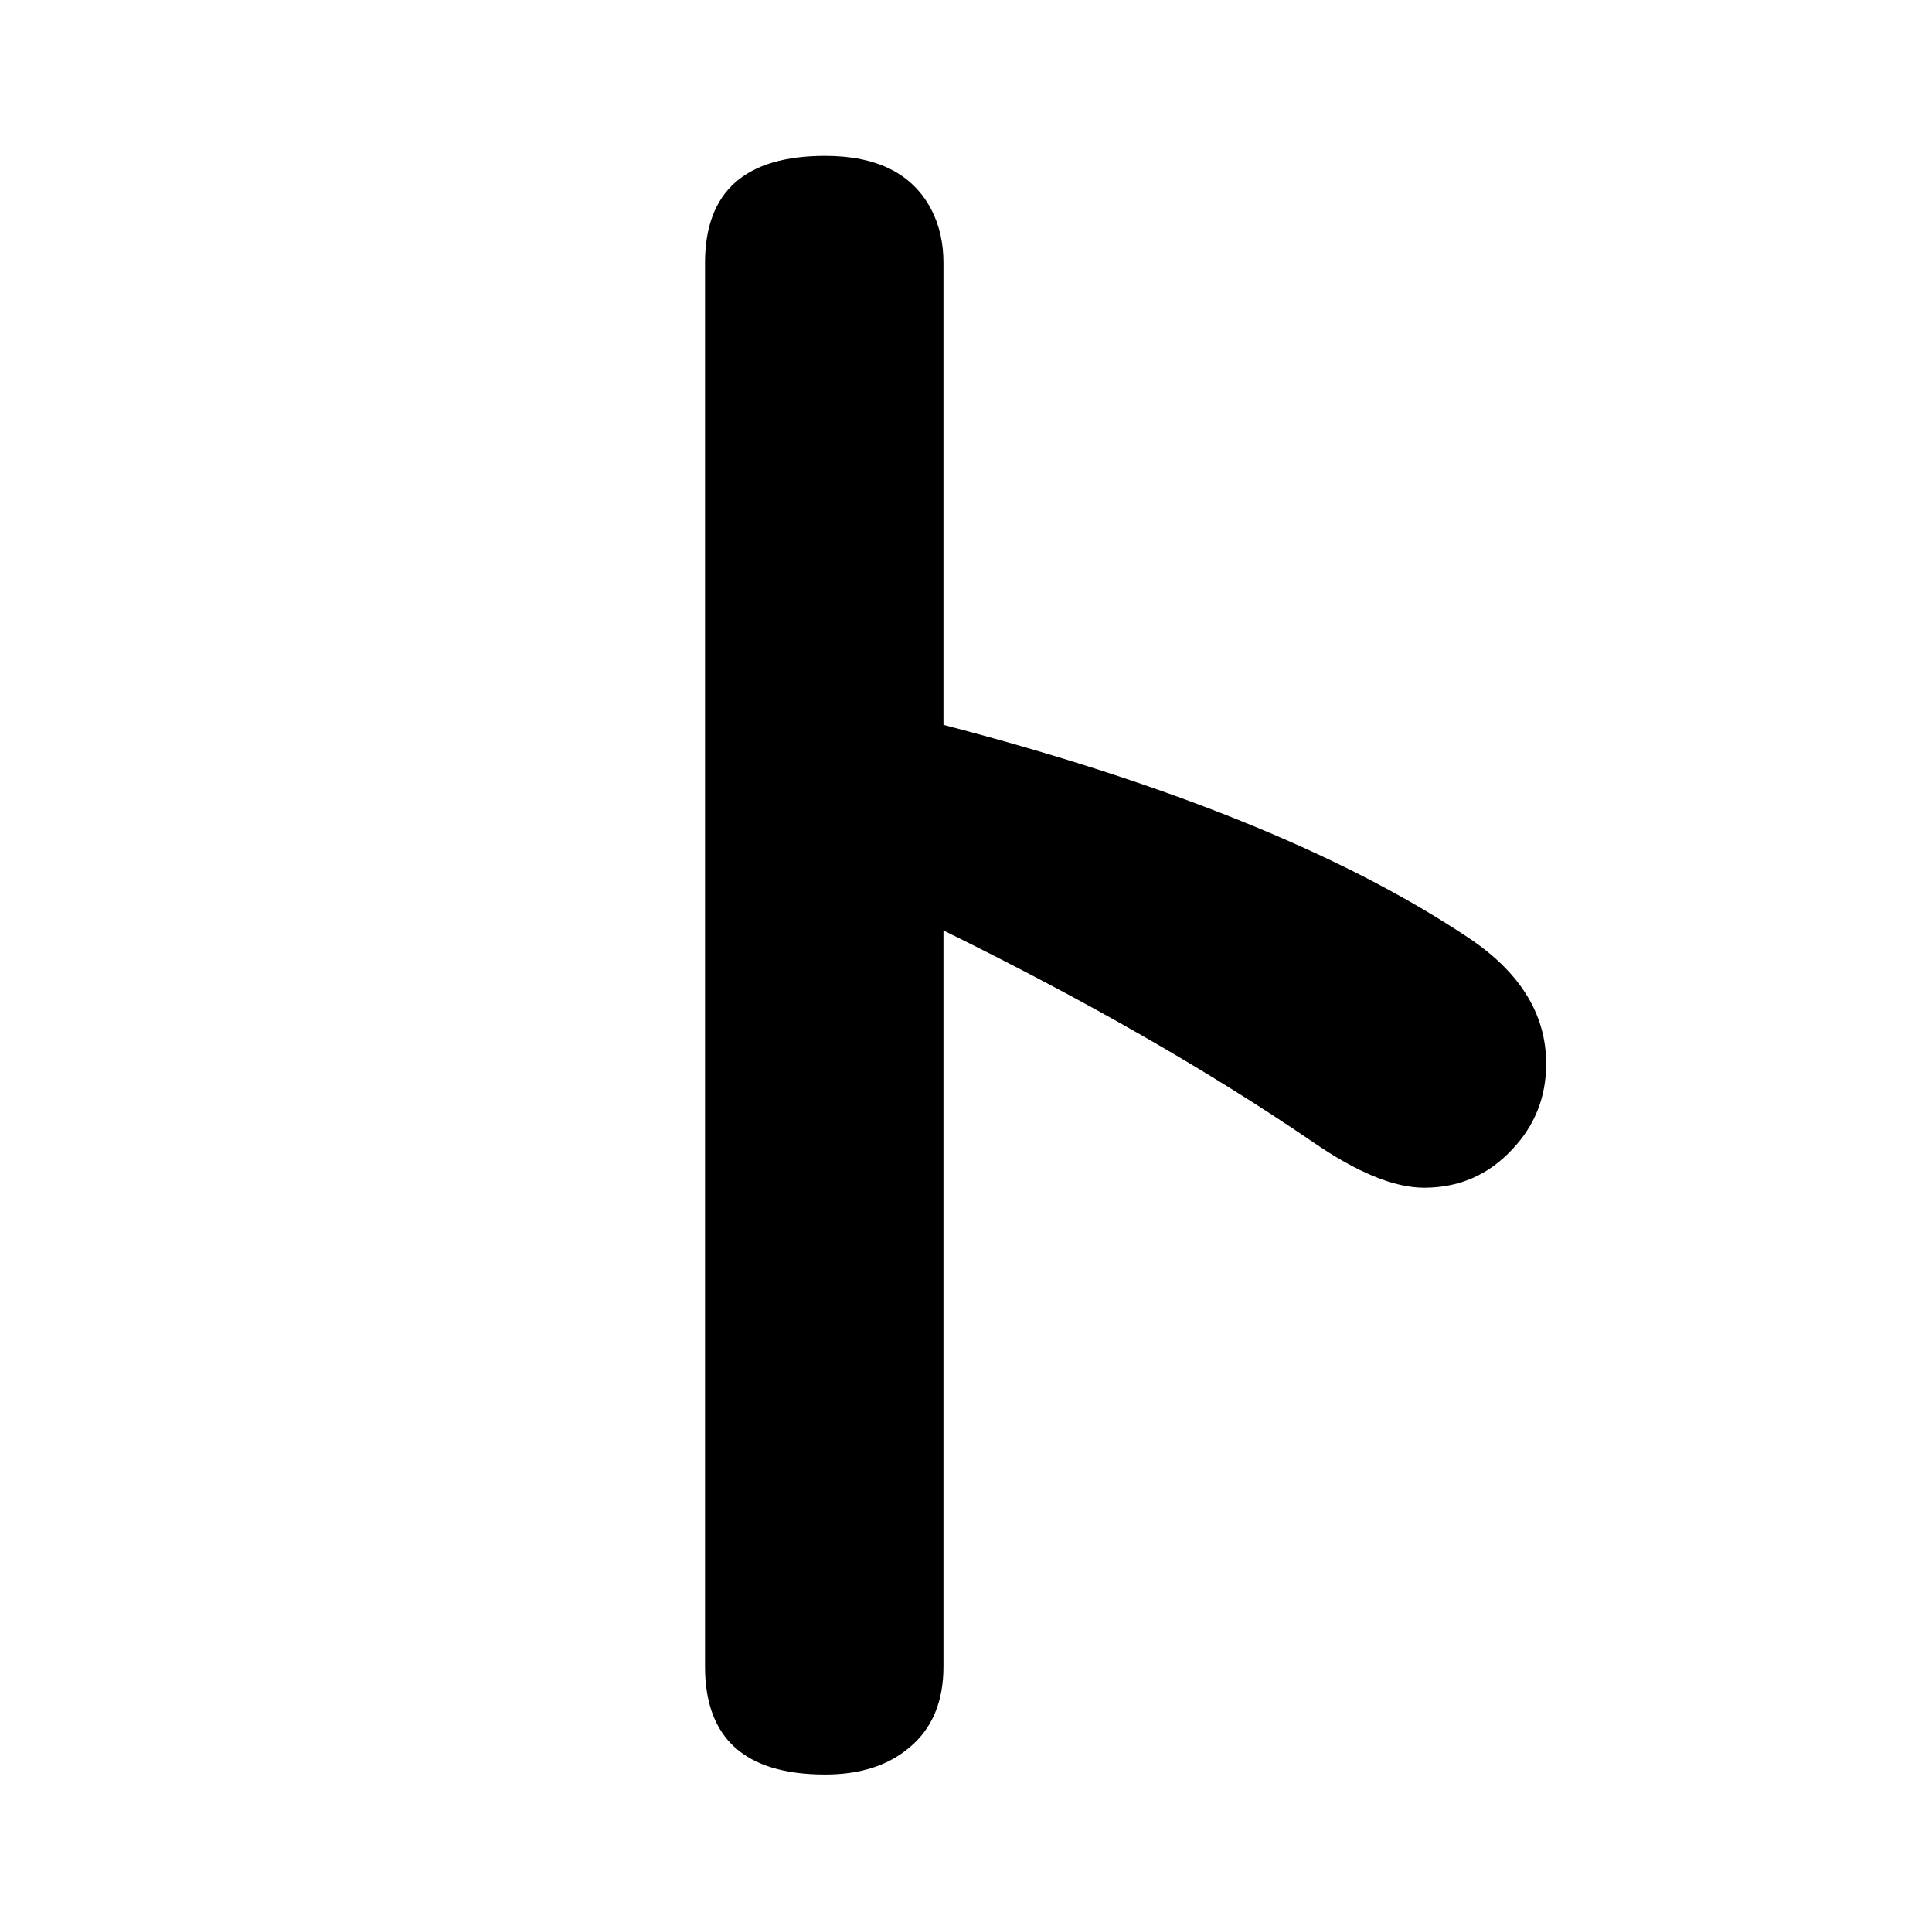
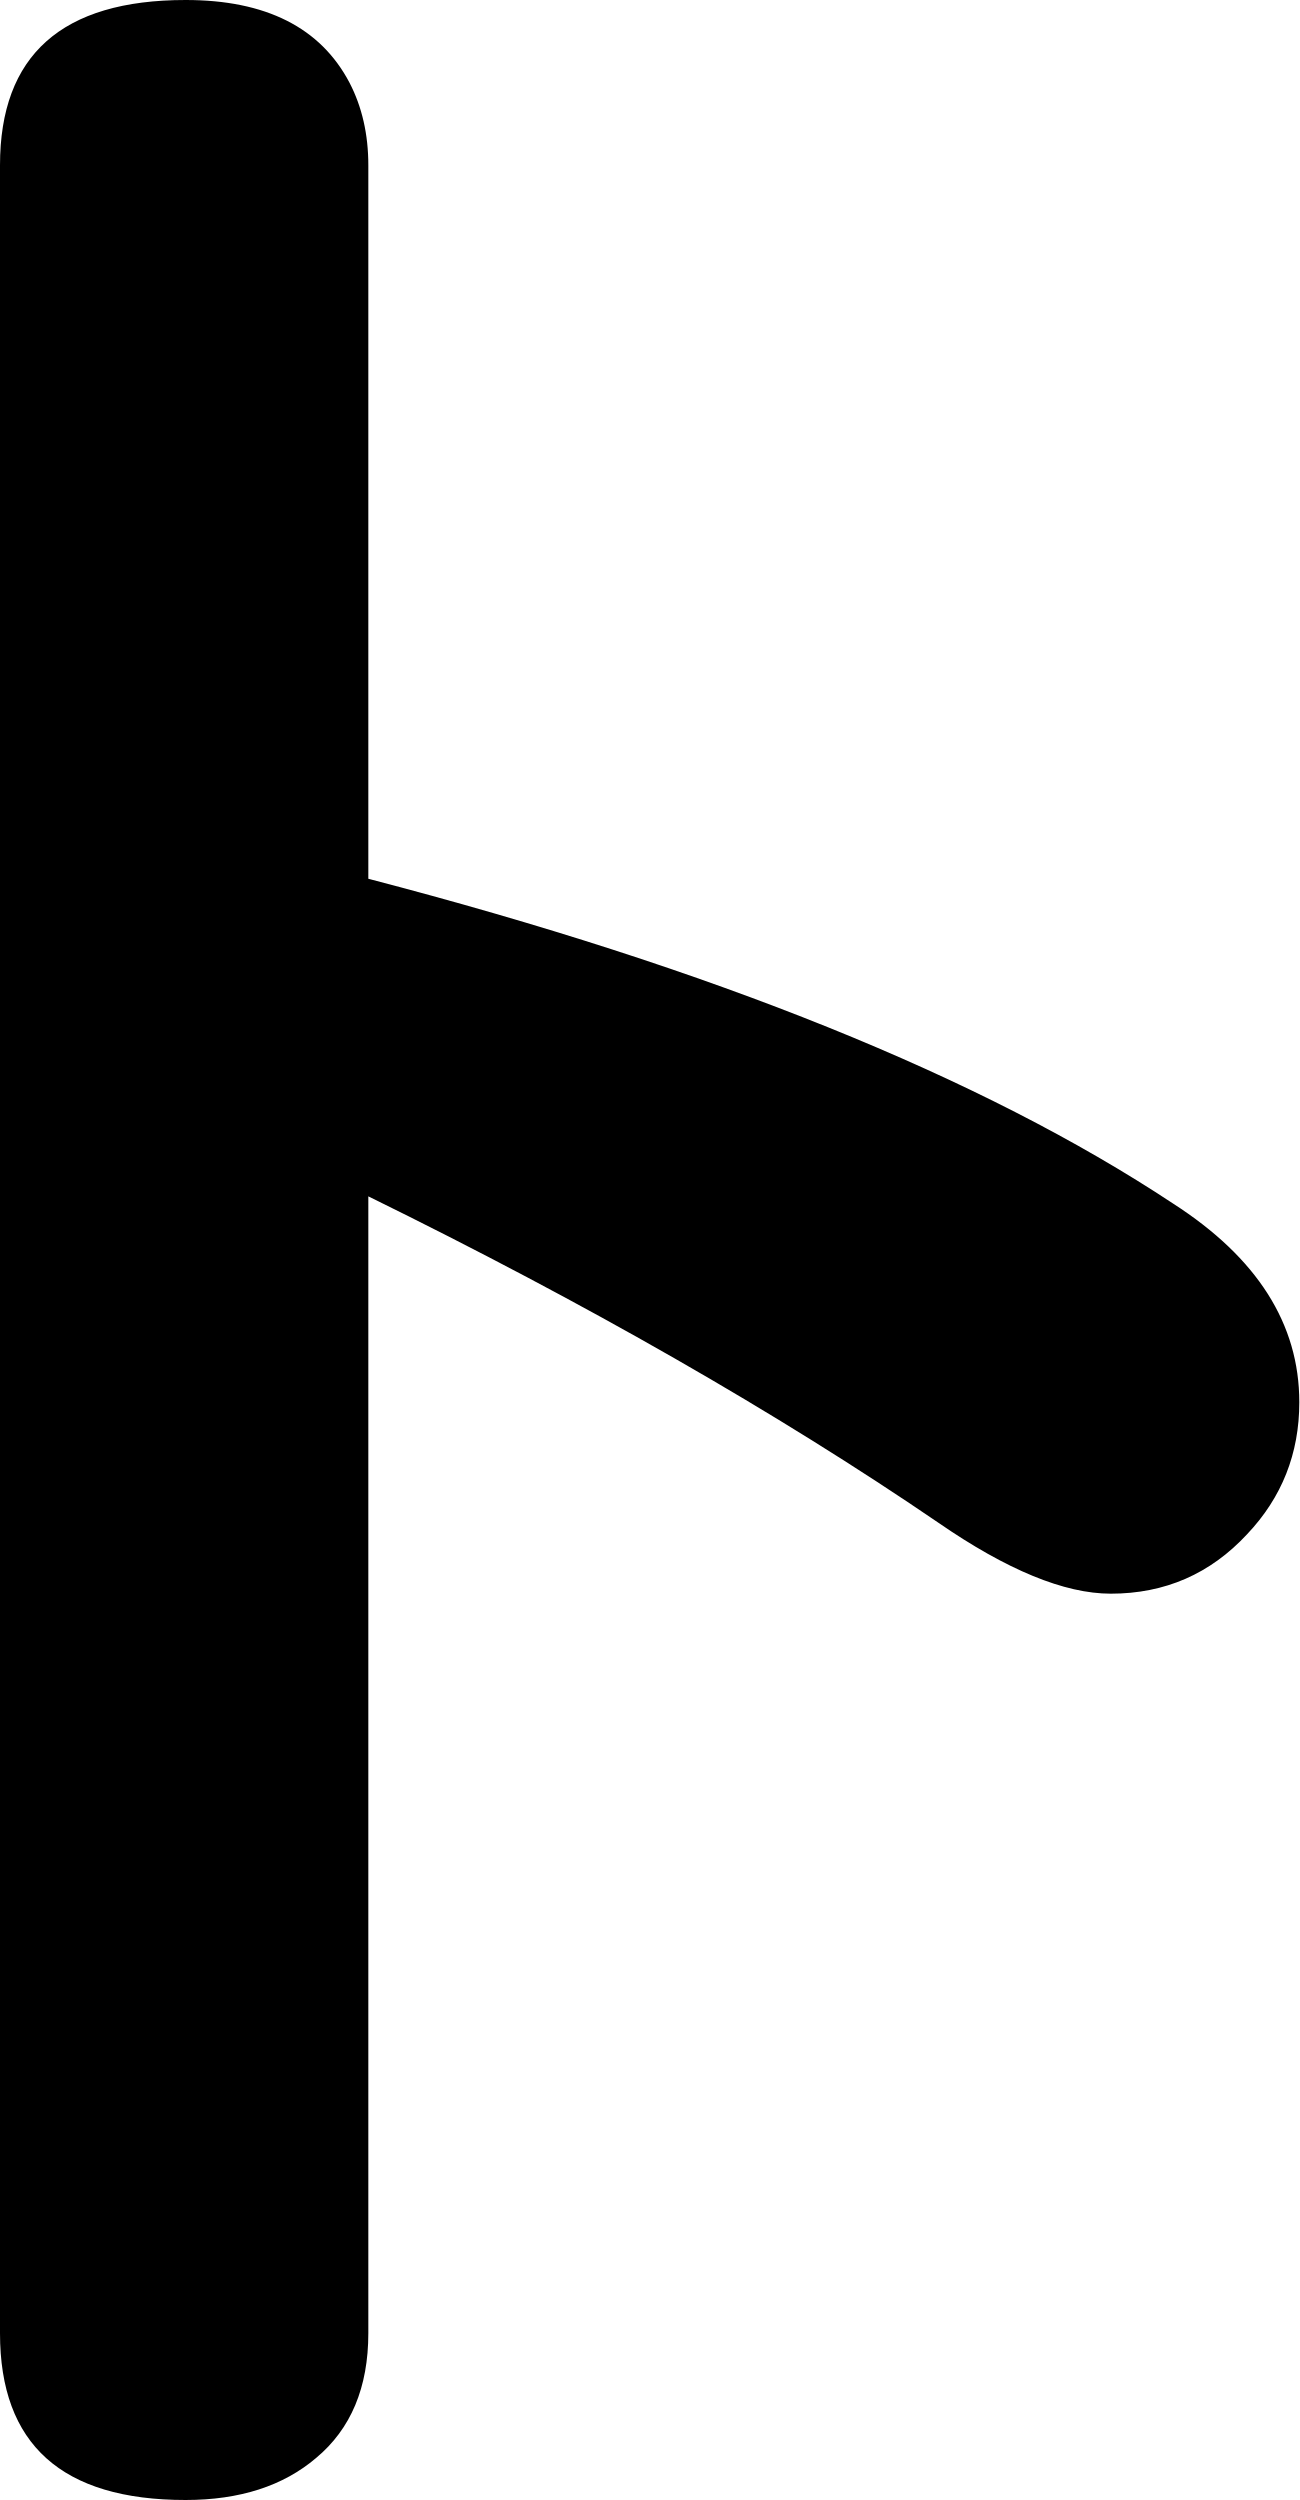
- <svg xmlns="http://www.w3.org/2000/svg" version="1.1" viewBox="-10 0 2058 2048">
-   <path fill="currentColor" d="M995 991v784q0 56 -36 86q-34 29 -90 29q-128 0 -128 -115v-1495q0 -114 128 -114q83 0 113 57q13 25 13 57v492q357 93 555 224q87 56 87 137q0 53 -36 91q-38 41 -94 41q-48 0 -119 -49q-167 -114 -393 -225z" />
+ <svg xmlns="http://www.w3.org/2000/svg" viewBox="-10 0 896 1724" width="896" height="1724">
+   <path d="M244 825v784q0 56-36 86-34 29-90 29-128 0-128-115V114Q-10 0 118 0q83 0 113 57 13 25 13 57v492q357 93 555 224 87 56 87 137 0 53-36 91-38 41-94 41-48 0-119-49-167-114-393-225Z" style="fill:currentColor" />
</svg>
